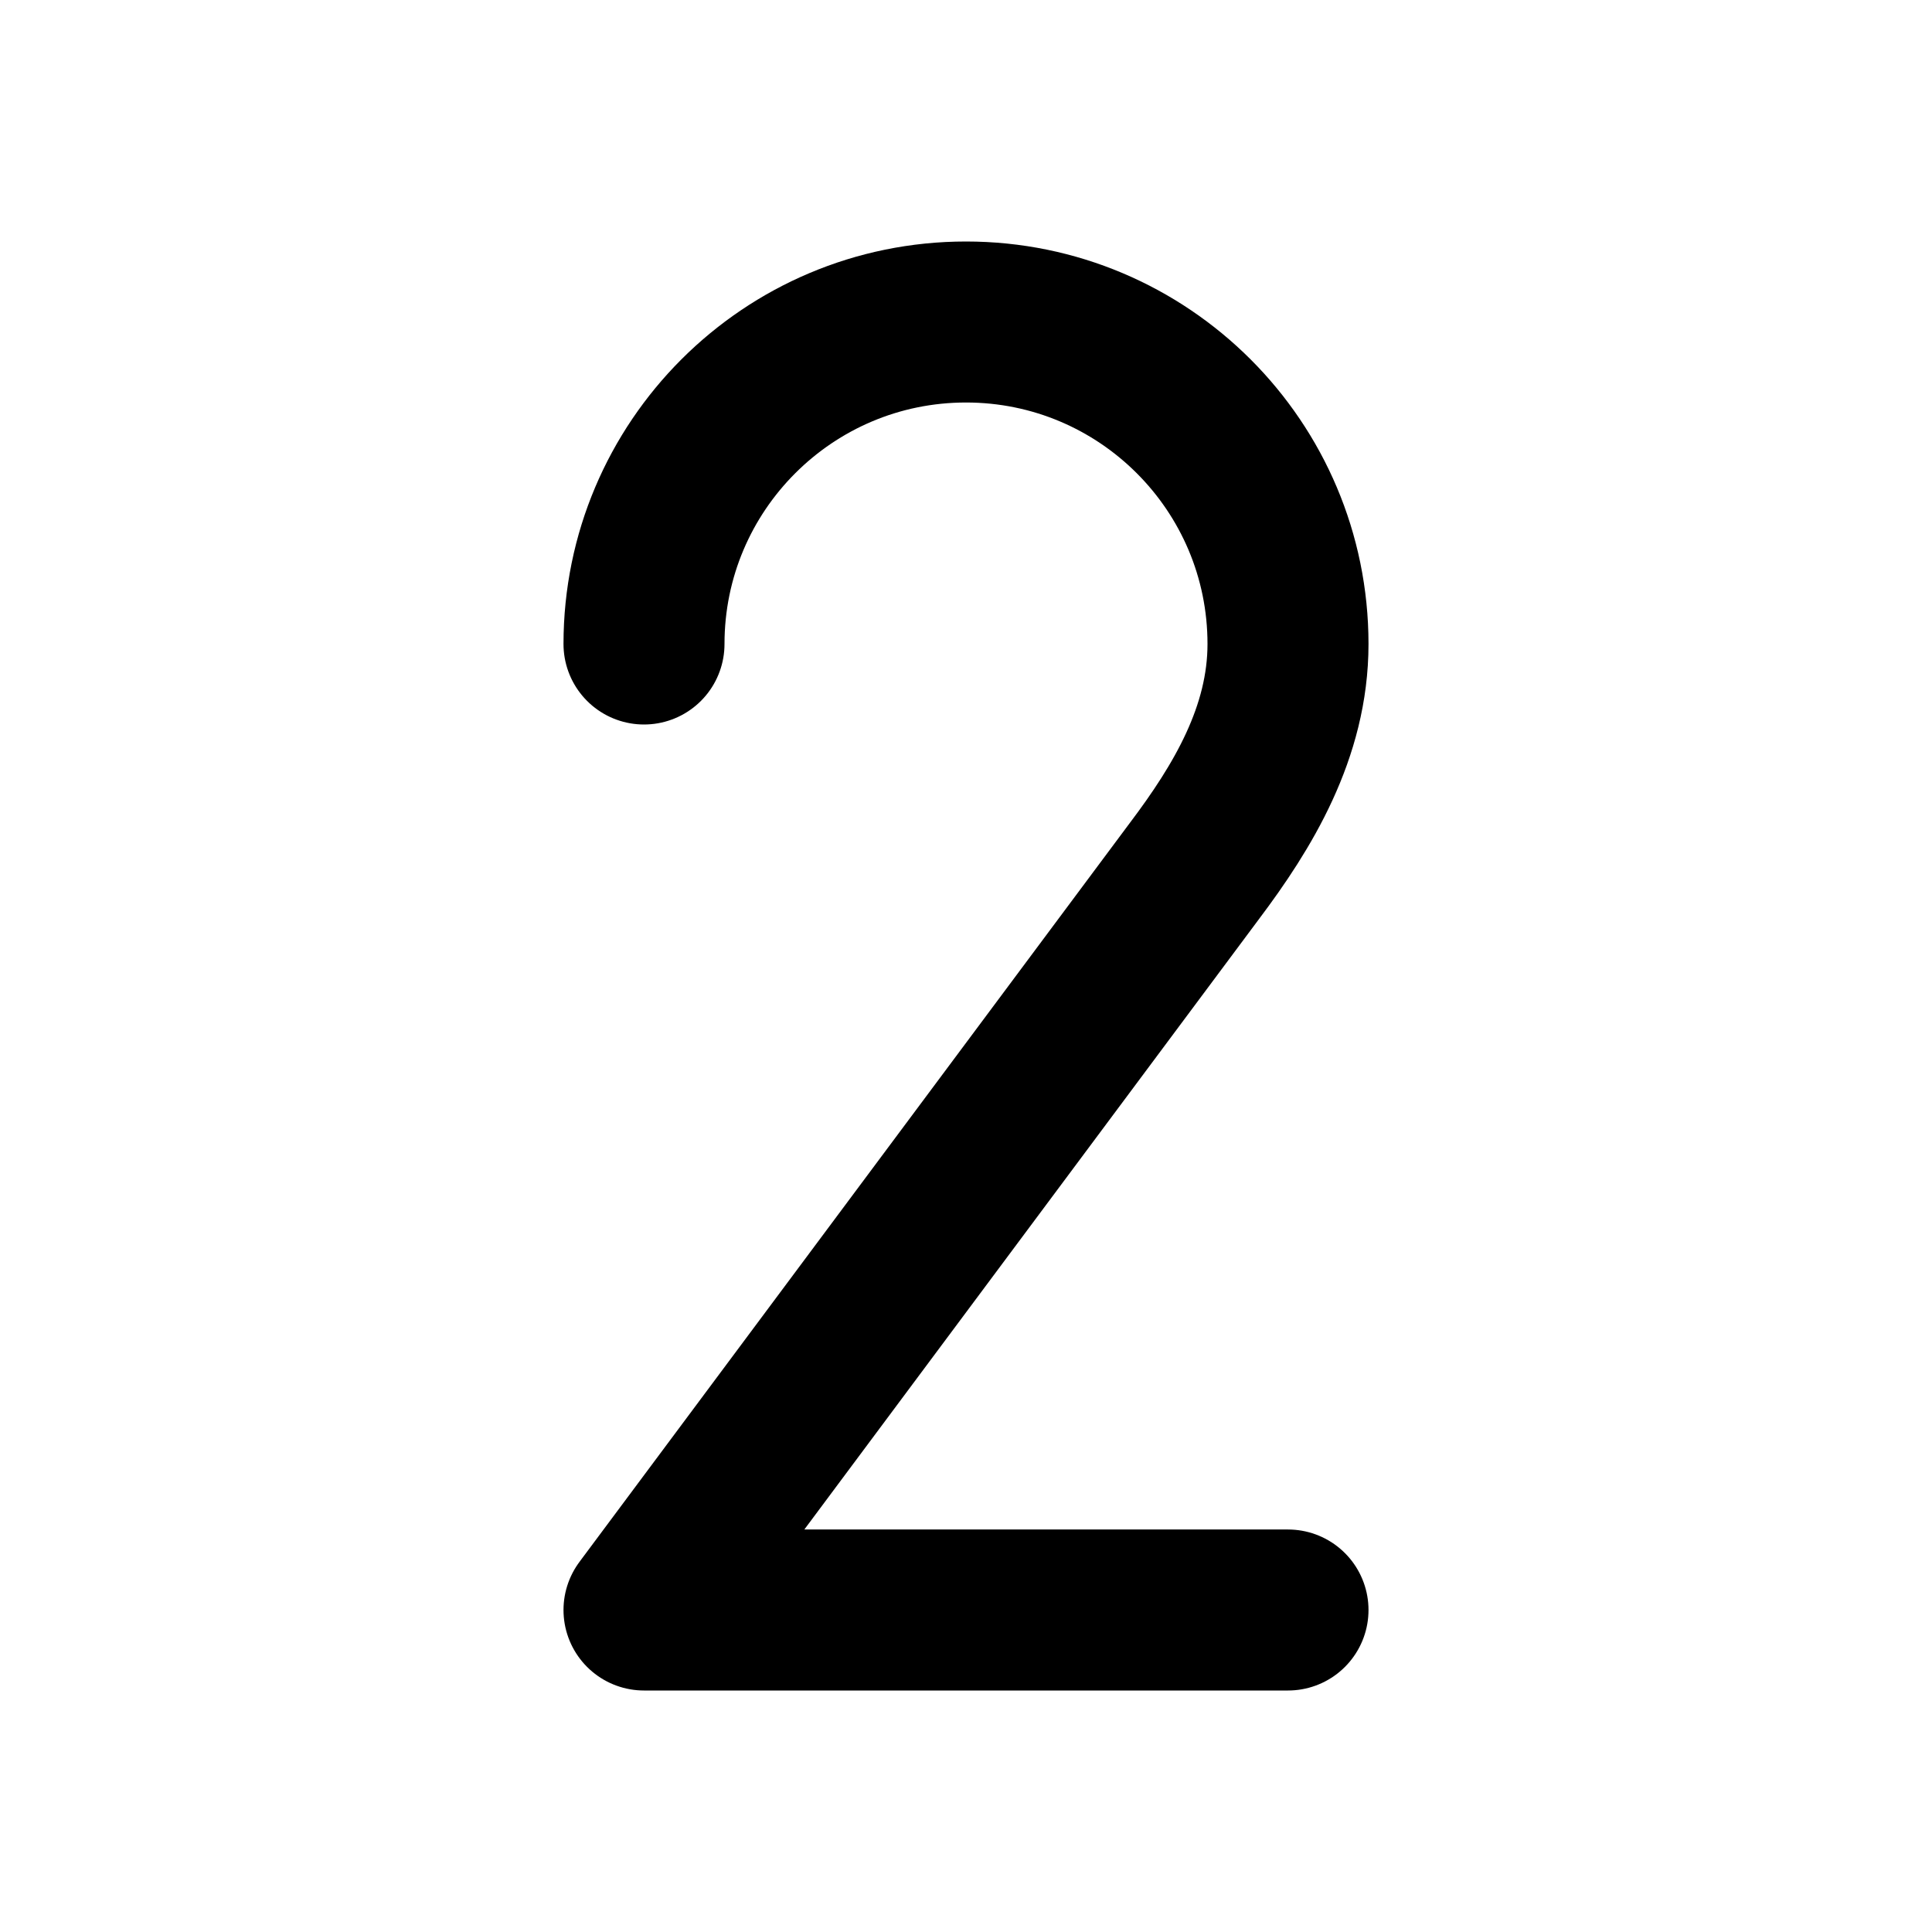
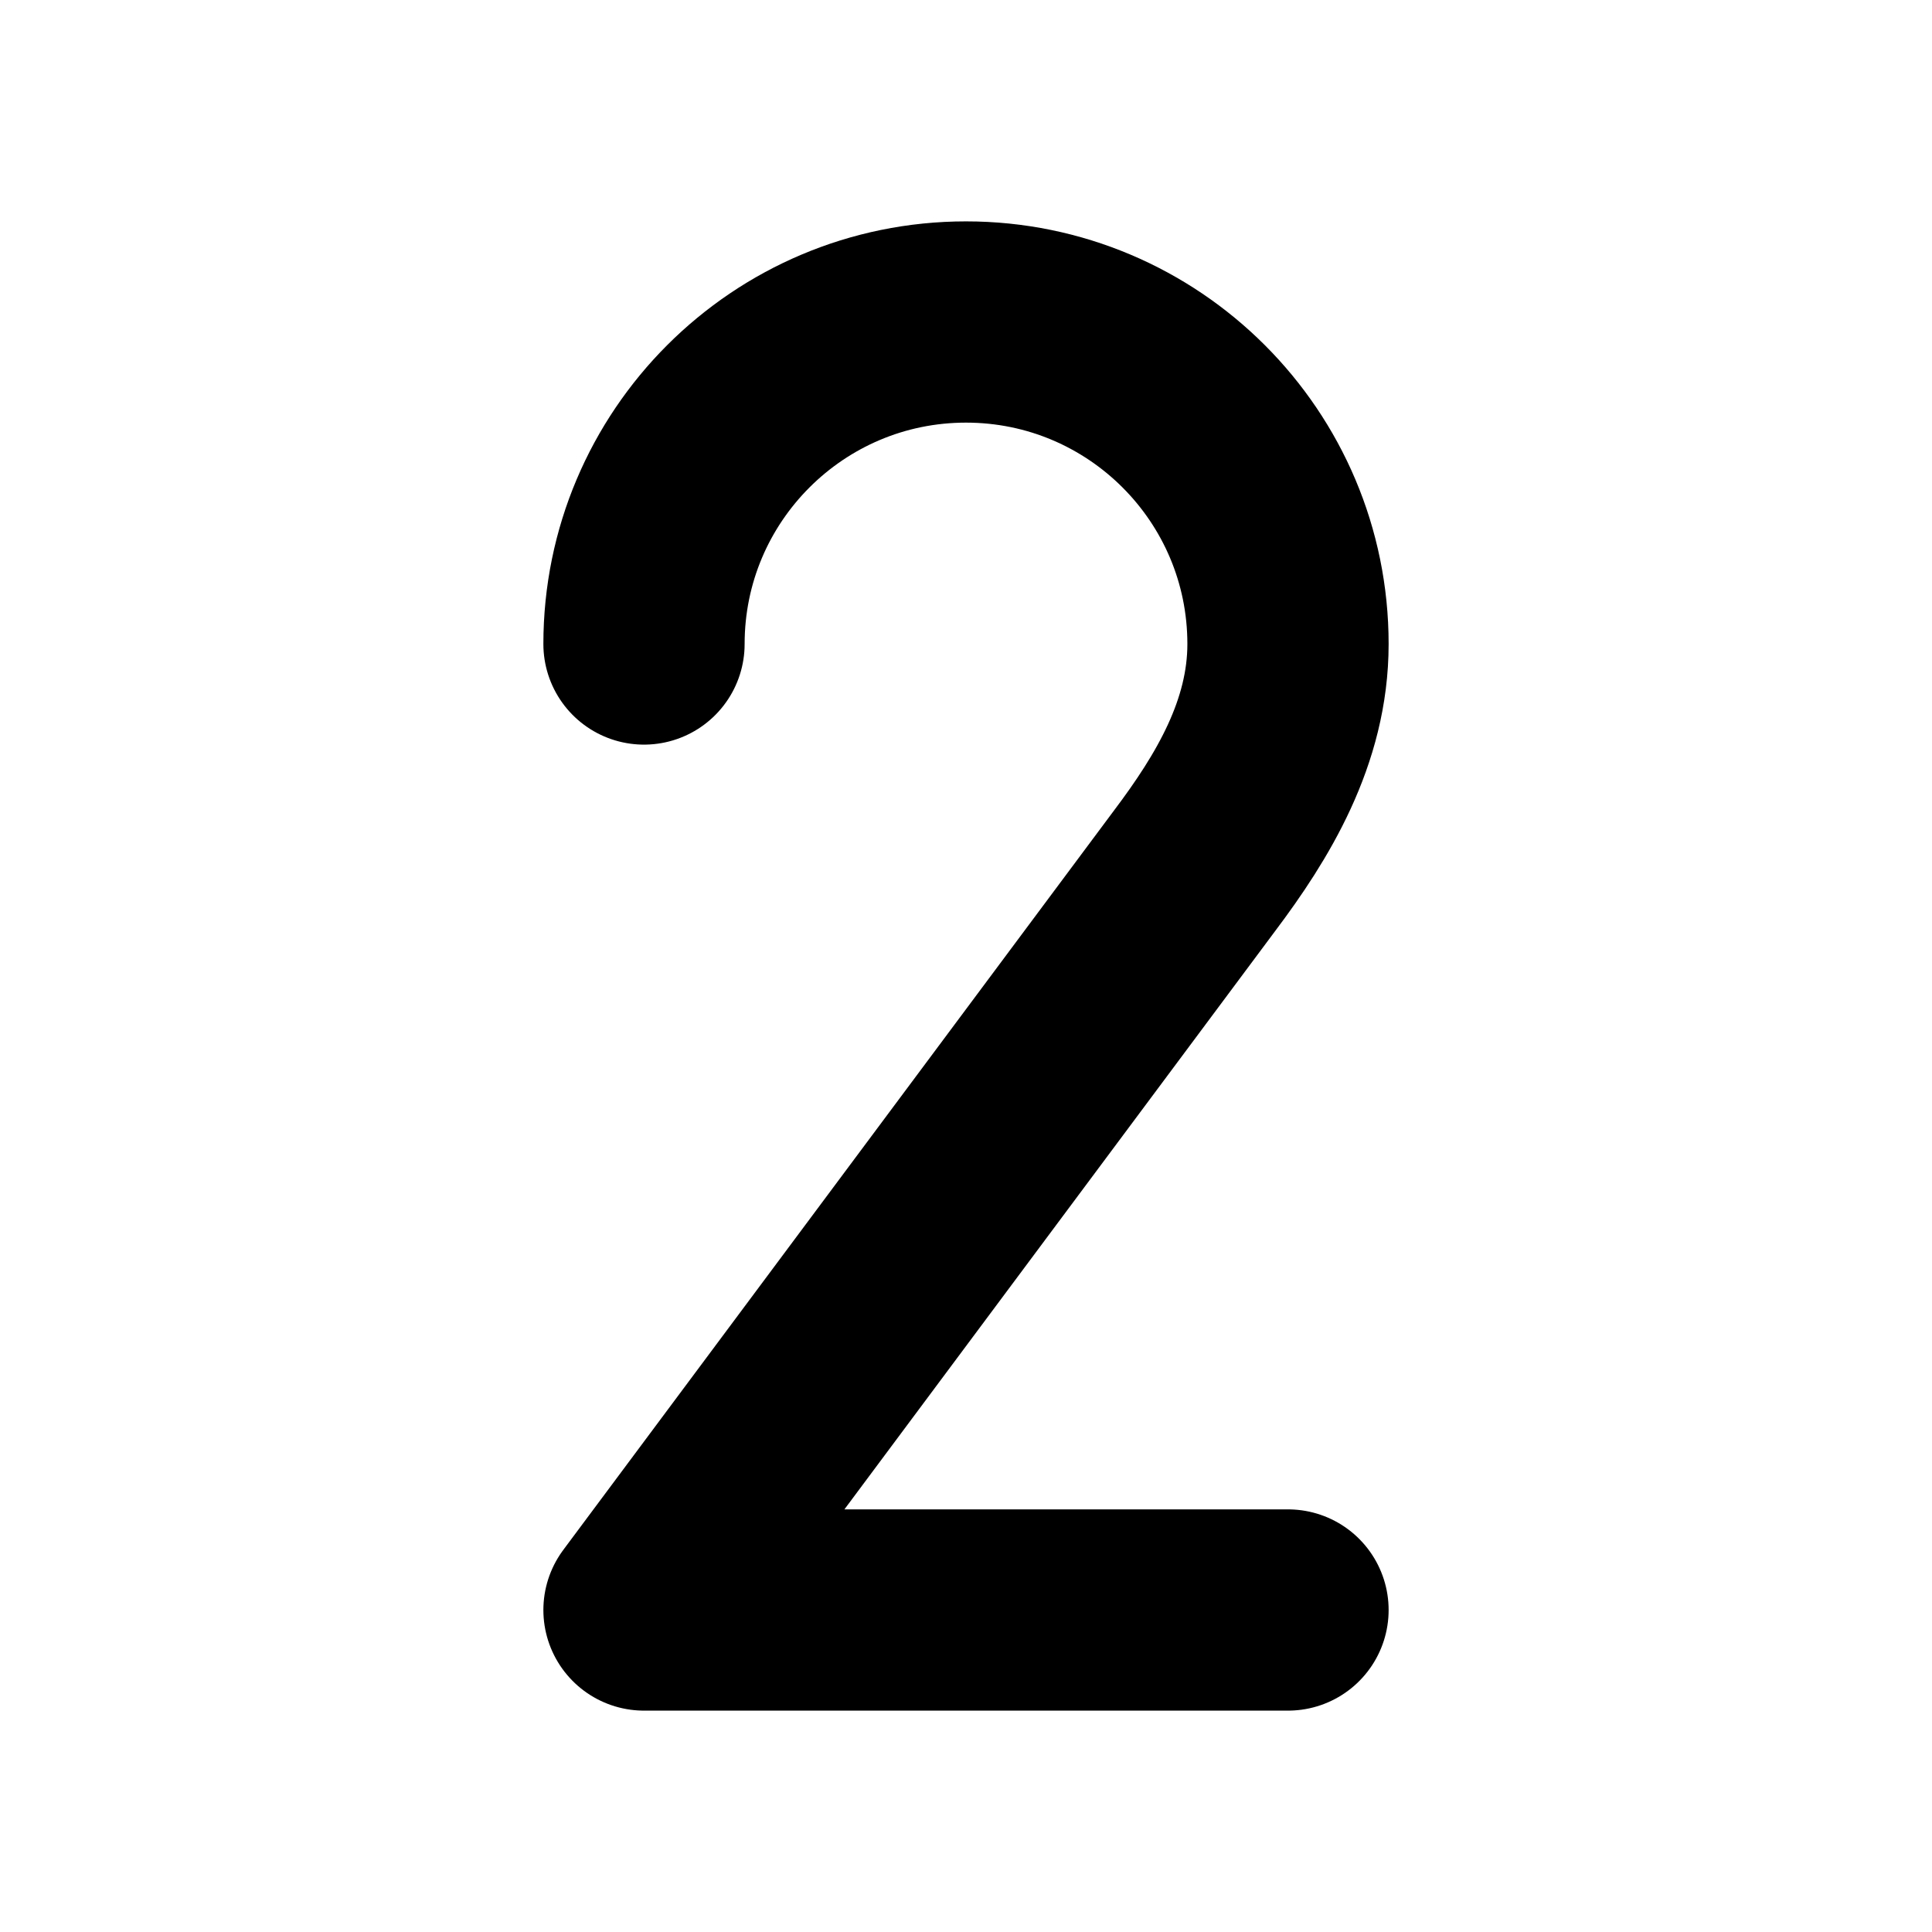
- <svg xmlns="http://www.w3.org/2000/svg" width="24" height="24" viewBox="0 0 24 24" fill="none" stroke="currentColor" stroke-width="2" stroke-linecap="round" stroke-linejoin="round">
+ <svg xmlns="http://www.w3.org/2000/svg" width="24" height="24" viewBox="0 0 24 24" fill="none" stroke="currentColor" stroke-width="2.5" stroke-linecap="round" stroke-linejoin="round">
  <path d="M8 8a4 4 0 1 1 8 0c0 1.098 -.564 2.025 -1.159 2.815l-6.841 9.185h8" />
</svg>
